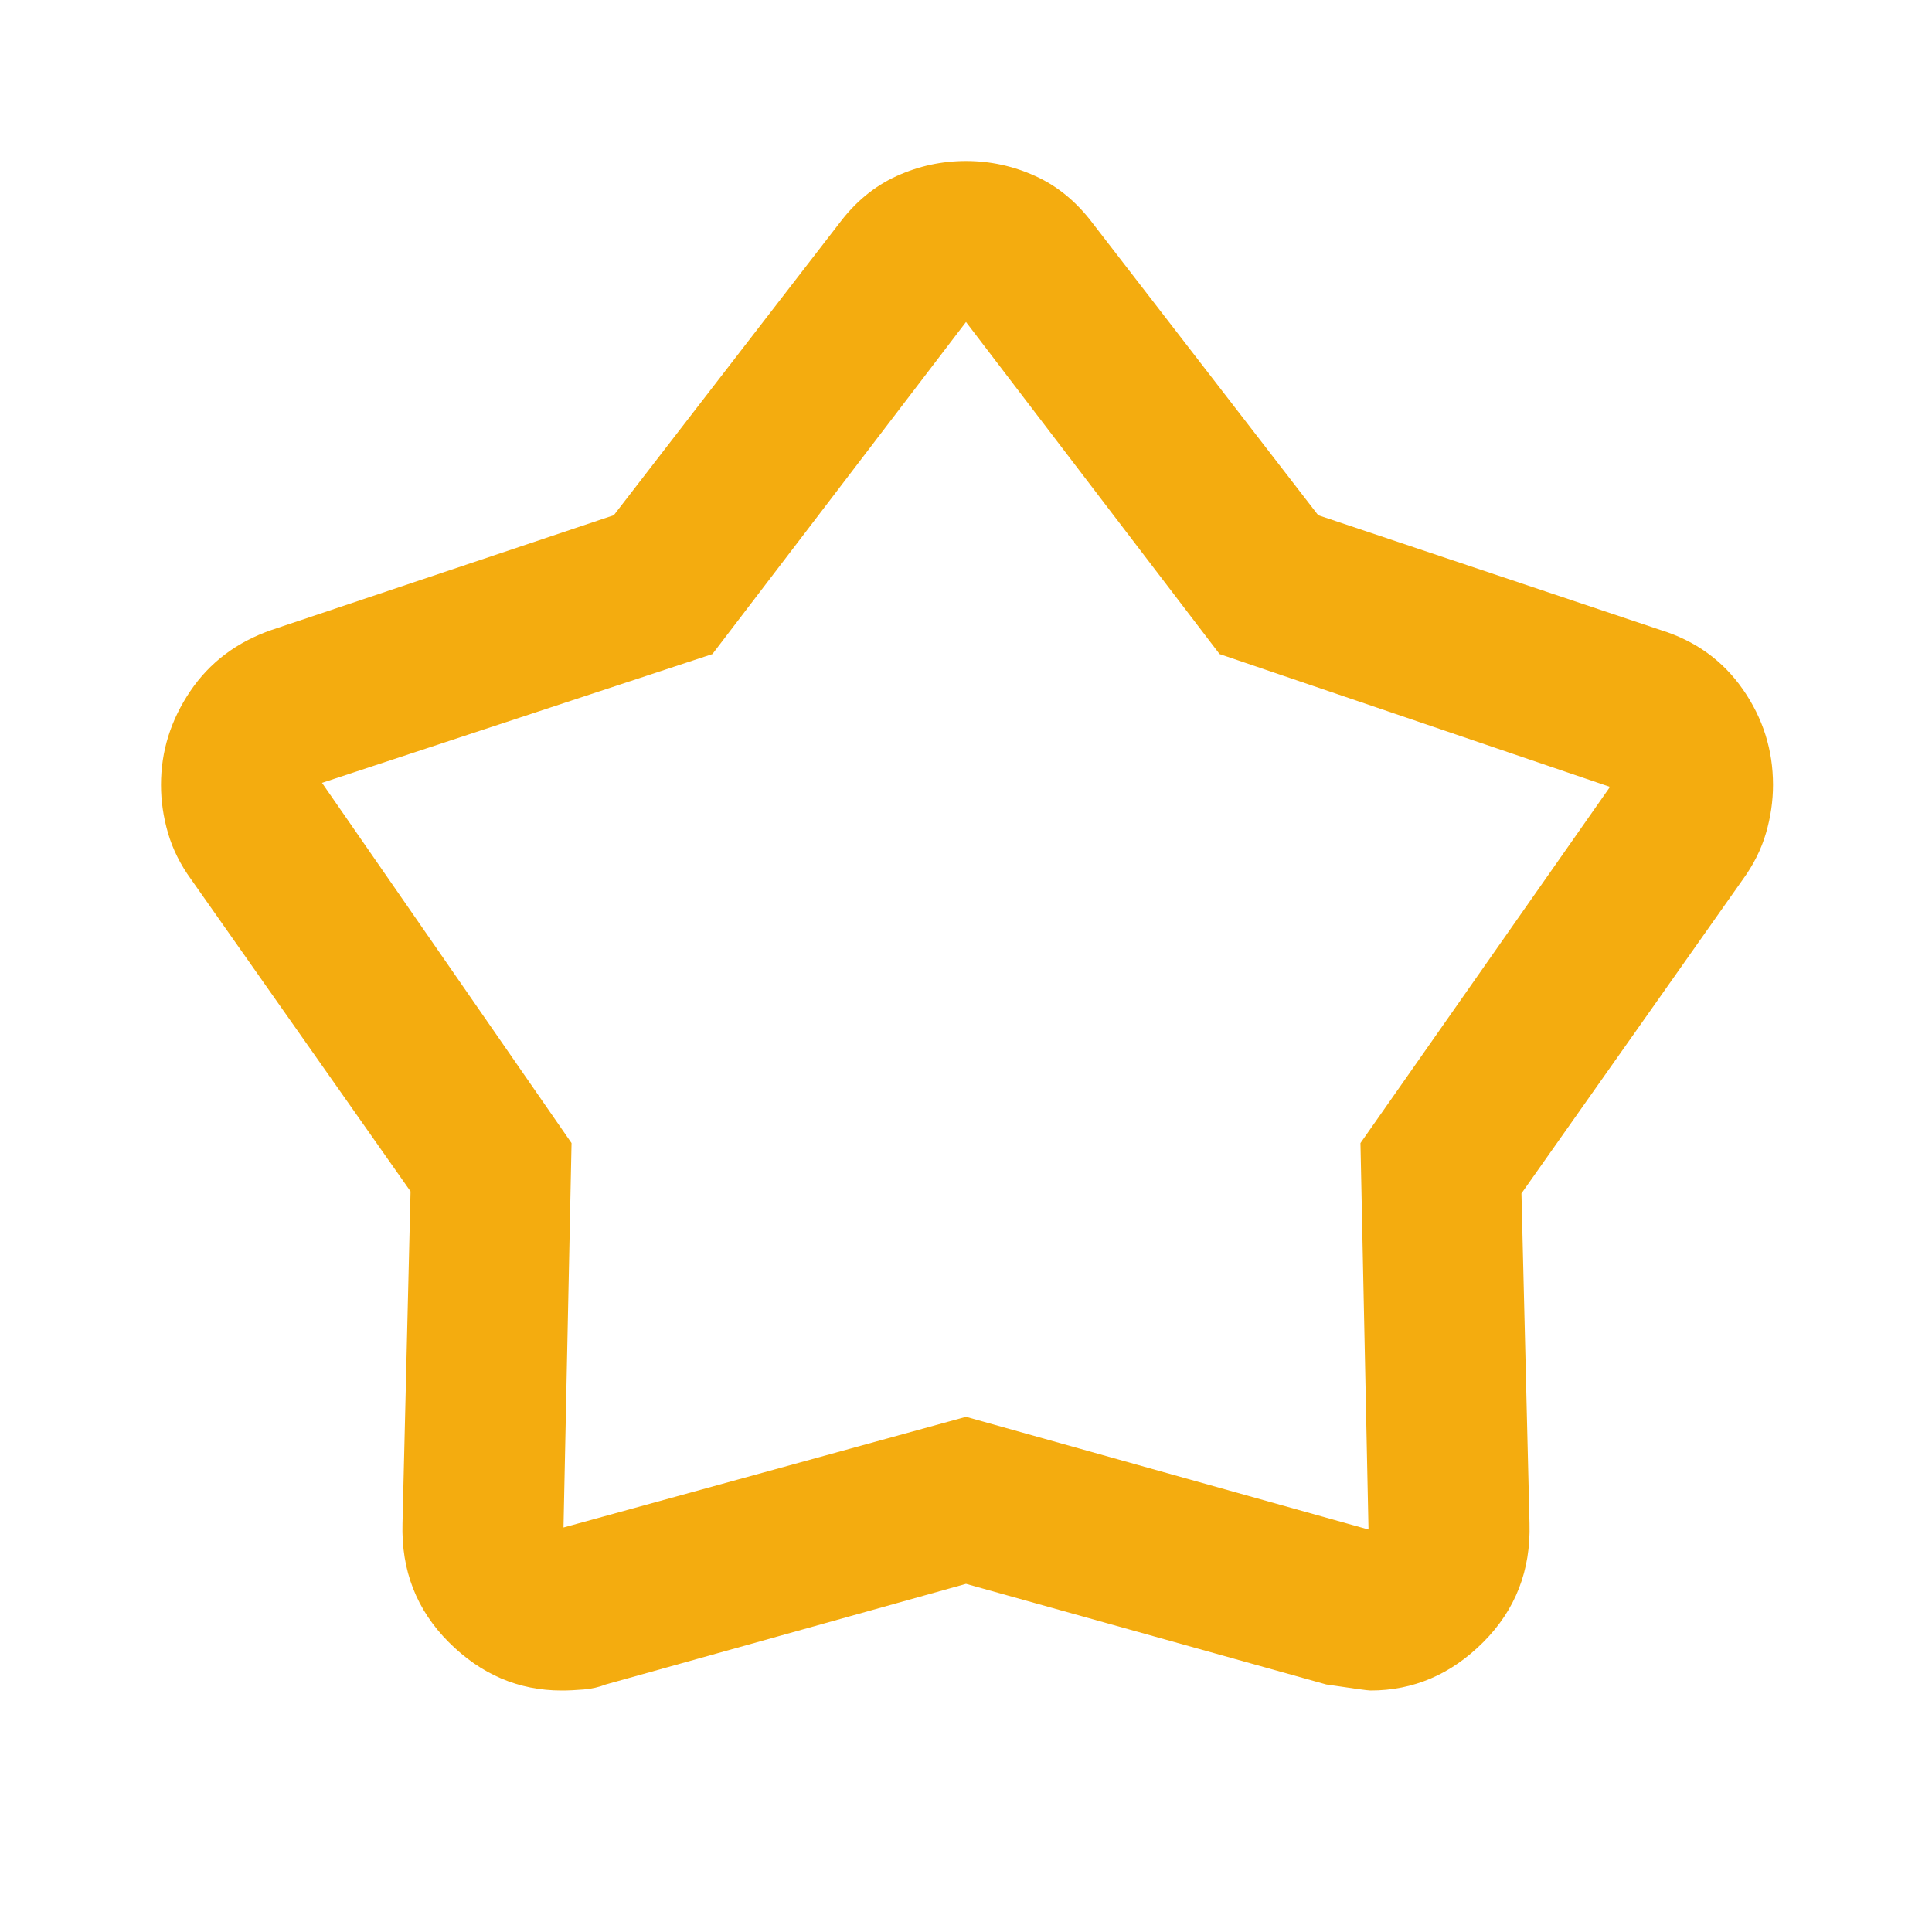
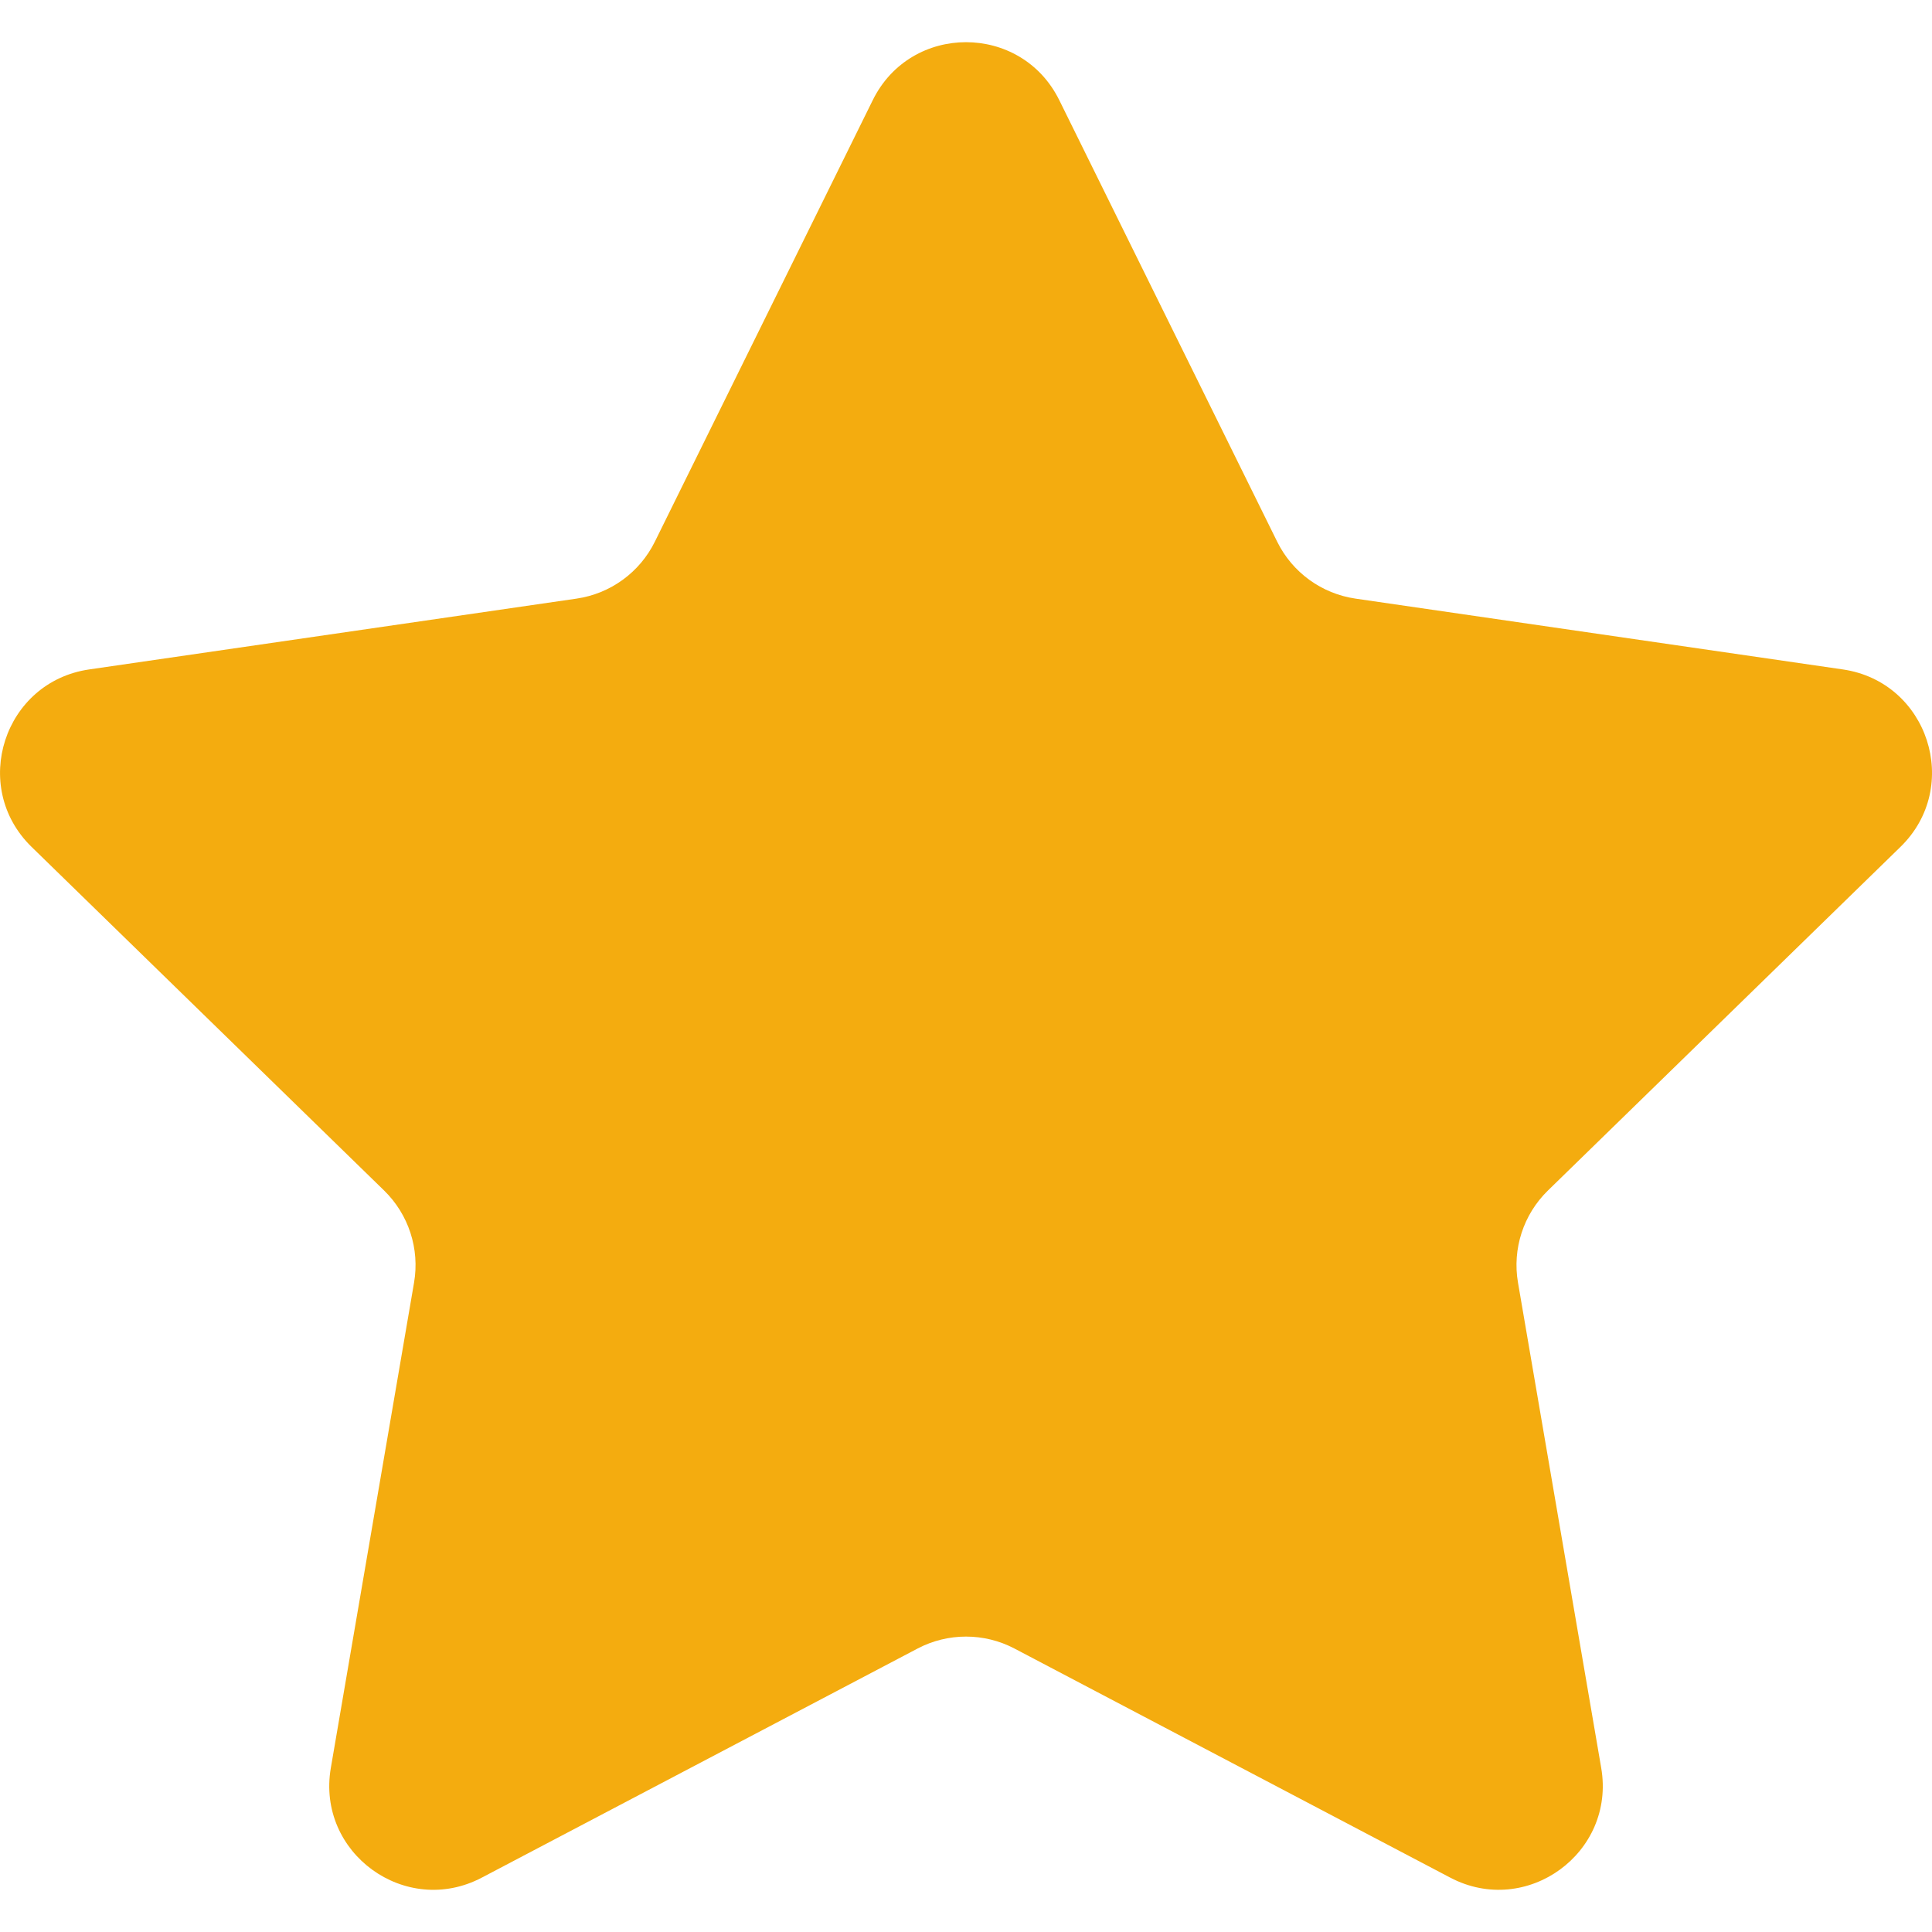
- <svg xmlns="http://www.w3.org/2000/svg" height="24px" viewBox="0 -960 960 960" width="24px" fill="#F4AC0F">
-   <path d="m305-704 112-145q12-16 28.5-23.5T480-880q18 0 34.5 7.5T543-849l112 145 170 57q26 8 41 29.5t15 47.5q0 12-3.5 24T866-523L756-367l4 164q1 35-23 59t-56 24q-2 0-22-3l-179-50-179 50q-5 2-11 2.5t-11 .5q-32 0-56-24t-23-59l4-165L95-523q-8-11-11.5-23T80-570q0-25 14.5-46.5T135-647l170-57Zm49 69-194 64 124 179-4 191 200-55 200 56-4-192 124-177-194-66-126-165-126 165Zm126 135Z" />
+ <svg xmlns="http://www.w3.org/2000/svg" height="77px" width="77px" version="1.1" id="Capa_1" viewBox="0 0 47.94 47.94" xml:space="preserve" fill="#000000">
+   <g id="SVGRepo_bgCarrier" stroke-width="0" />
+   <g id="SVGRepo_tracerCarrier" stroke-linecap="round" stroke-linejoin="round" />
+   <g id="SVGRepo_iconCarrier">
+     <path style="fill:#F4AC0F;" d="M26.285,2.486l5.407,10.956c0.376,0.762,1.103,1.29,1.944,1.412l12.091,1.757 c2.118,0.308,2.963,2.91,1.431,4.403l-8.749,8.528c-0.608,0.593-0.886,1.448-0.742,2.285l2.065,12.042 c0.362,2.109-1.852,3.717-3.746,2.722l-10.814-5.685c-0.752-0.395-1.651-0.395-2.403,0l-10.814,5.685 c-1.894,0.996-4.108-0.613-3.746-2.722l2.065-12.042c0.144-0.837-0.134-1.692-0.742-2.285l-8.749-8.528 c-1.532-1.494-0.687-4.096,1.431-4.403l12.091-1.757c0.841-0.122,1.568-0.65,1.944-1.412l5.407-10.956 C22.602,0.567,25.338,0.567,26.285,2.486z" />
+   </g>
</svg>
